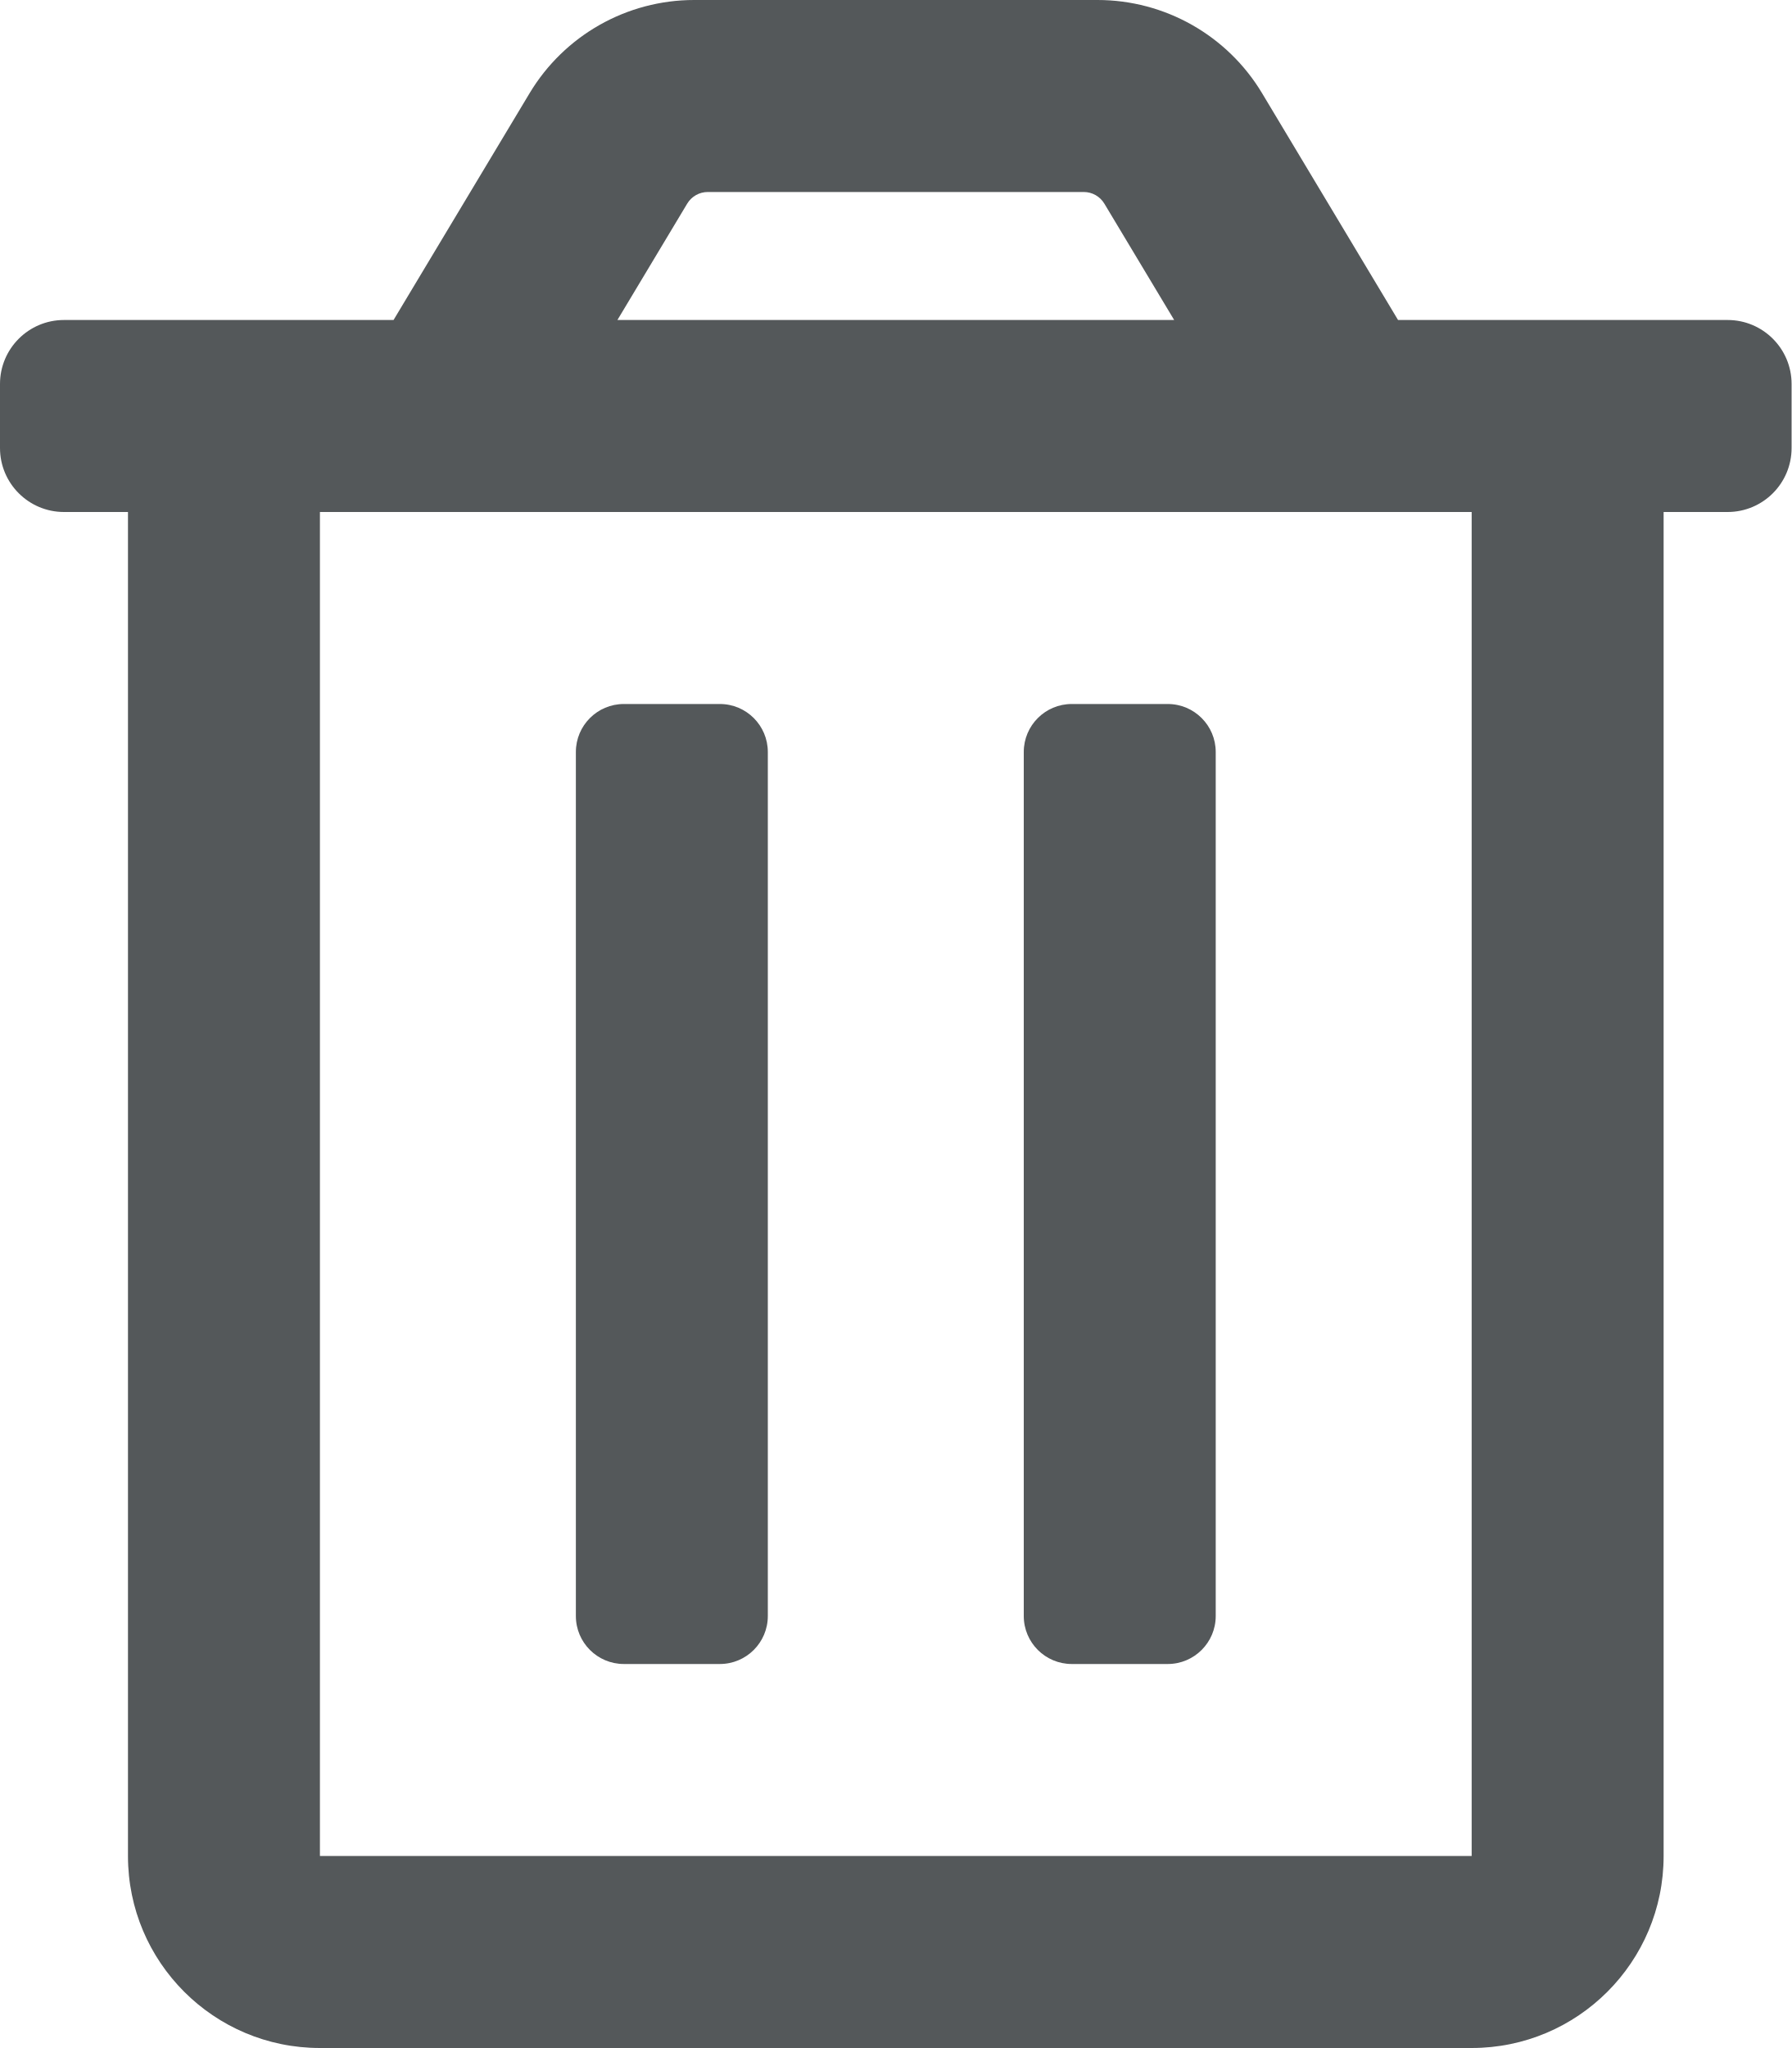
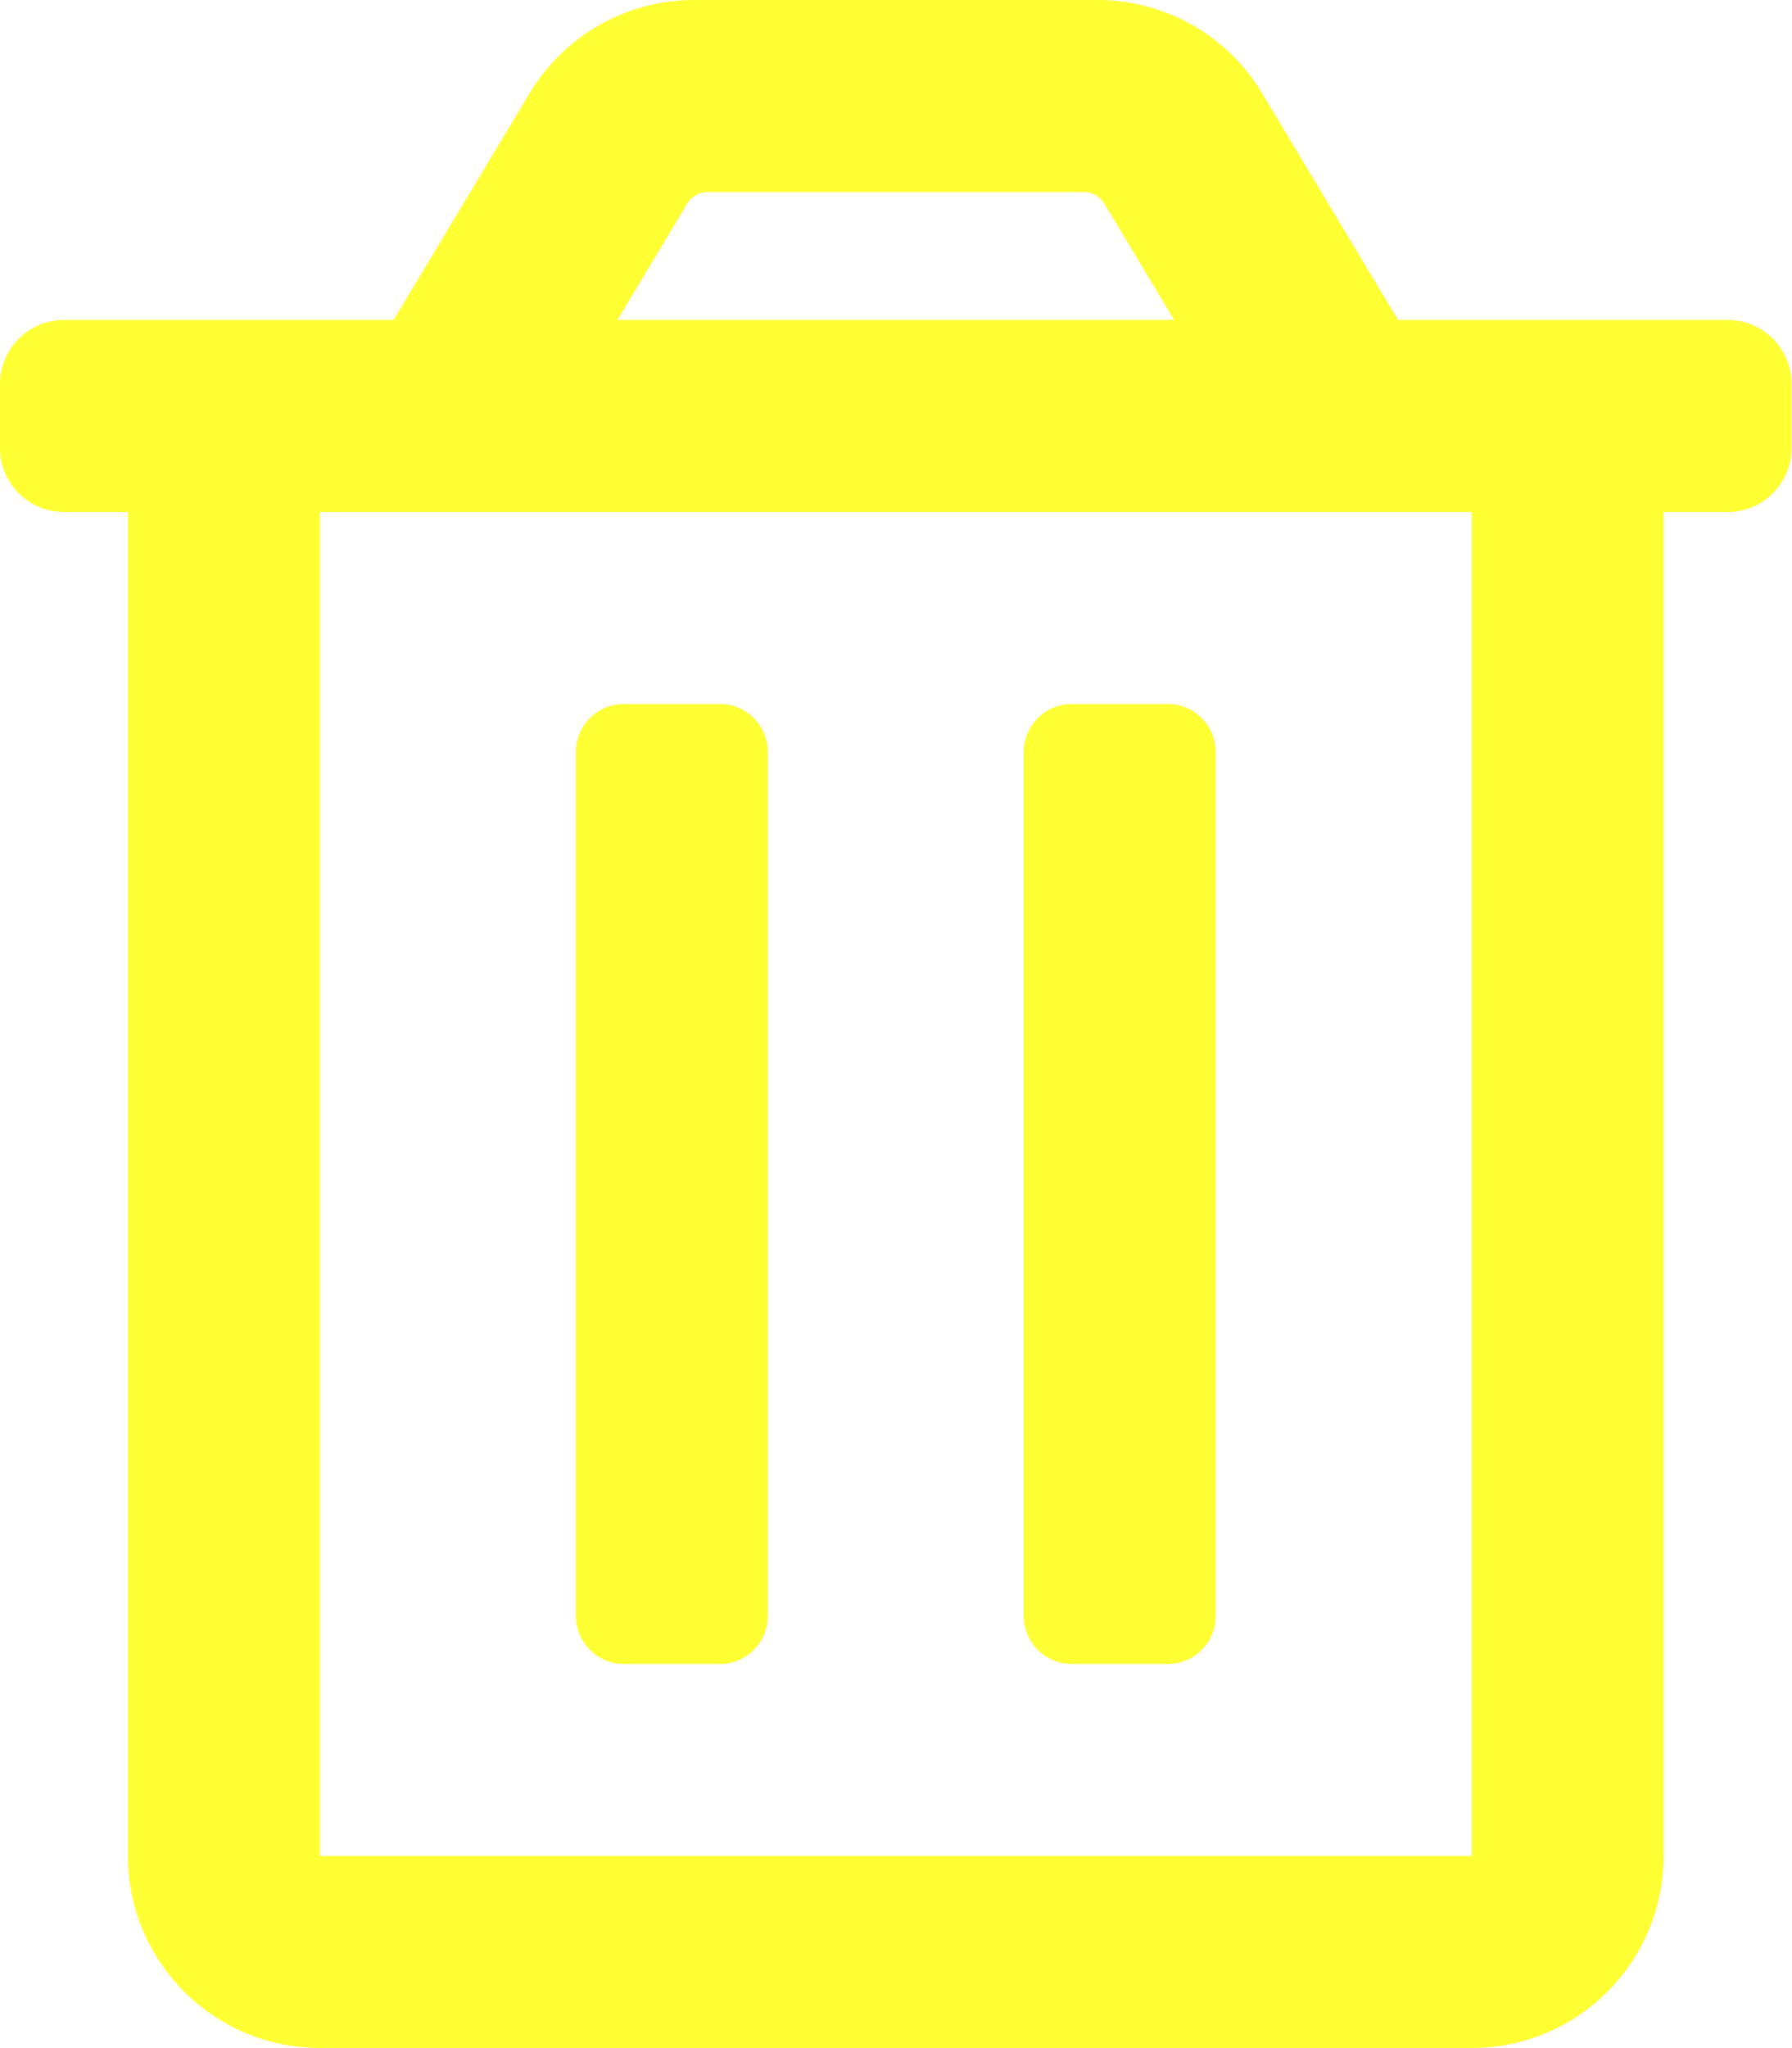
<svg xmlns="http://www.w3.org/2000/svg" aria-hidden="true" focusable="false" data-prefix="far" data-icon="trash-alt" class="svg-inline--fa fa-trash-alt fa-w-14" role="img" viewBox="0 0 448 512">
-   <path fill="#54585a" d="M268 416h24a12 12 0 0 0 12-12V188a12 12 0 0 0-12-12h-24a12 12 0 0 0-12 12v216a12 12 0 0 0 12 12zM432 80h-82.41l-34-56.7A48 48 0 0 0 274.41 0H173.59a48 48 0 0 0-41.16 23.3L98.41 80H16A16 16 0 0 0 0 96v16a16 16 0 0 0 16 16h16v336a48 48 0 0 0 48 48h288a48 48 0 0 0 48-48V128h16a16 16 0 0 0 16-16V96a16 16 0 0 0-16-16zM171.84 50.91A6 6 0 0 1 177 48h94a6 6 0 0 1 5.15 2.91L293.61 80H154.39zM368 464H80V128h288zm-212-48h24a12 12 0 0 0 12-12V188a12 12 0 0 0-12-12h-24a12 12 0 0 0-12 12v216a12 12 0 0 0 12 12z" />
+   <path fill="#ffff33" d="M268 416h24a12 12 0 0 0 12-12V188a12 12 0 0 0-12-12h-24a12 12 0 0 0-12 12v216a12 12 0 0 0 12 12zM432 80h-82.41l-34-56.7A48 48 0 0 0 274.41 0H173.59a48 48 0 0 0-41.16 23.3L98.41 80H16A16 16 0 0 0 0 96v16a16 16 0 0 0 16 16h16v336a48 48 0 0 0 48 48h288a48 48 0 0 0 48-48V128h16a16 16 0 0 0 16-16V96a16 16 0 0 0-16-16zM171.84 50.91A6 6 0 0 1 177 48h94a6 6 0 0 1 5.15 2.91L293.61 80H154.39zM368 464H80V128h288zm-212-48h24a12 12 0 0 0 12-12V188a12 12 0 0 0-12-12h-24a12 12 0 0 0-12 12v216a12 12 0 0 0 12 12z" />
</svg>
